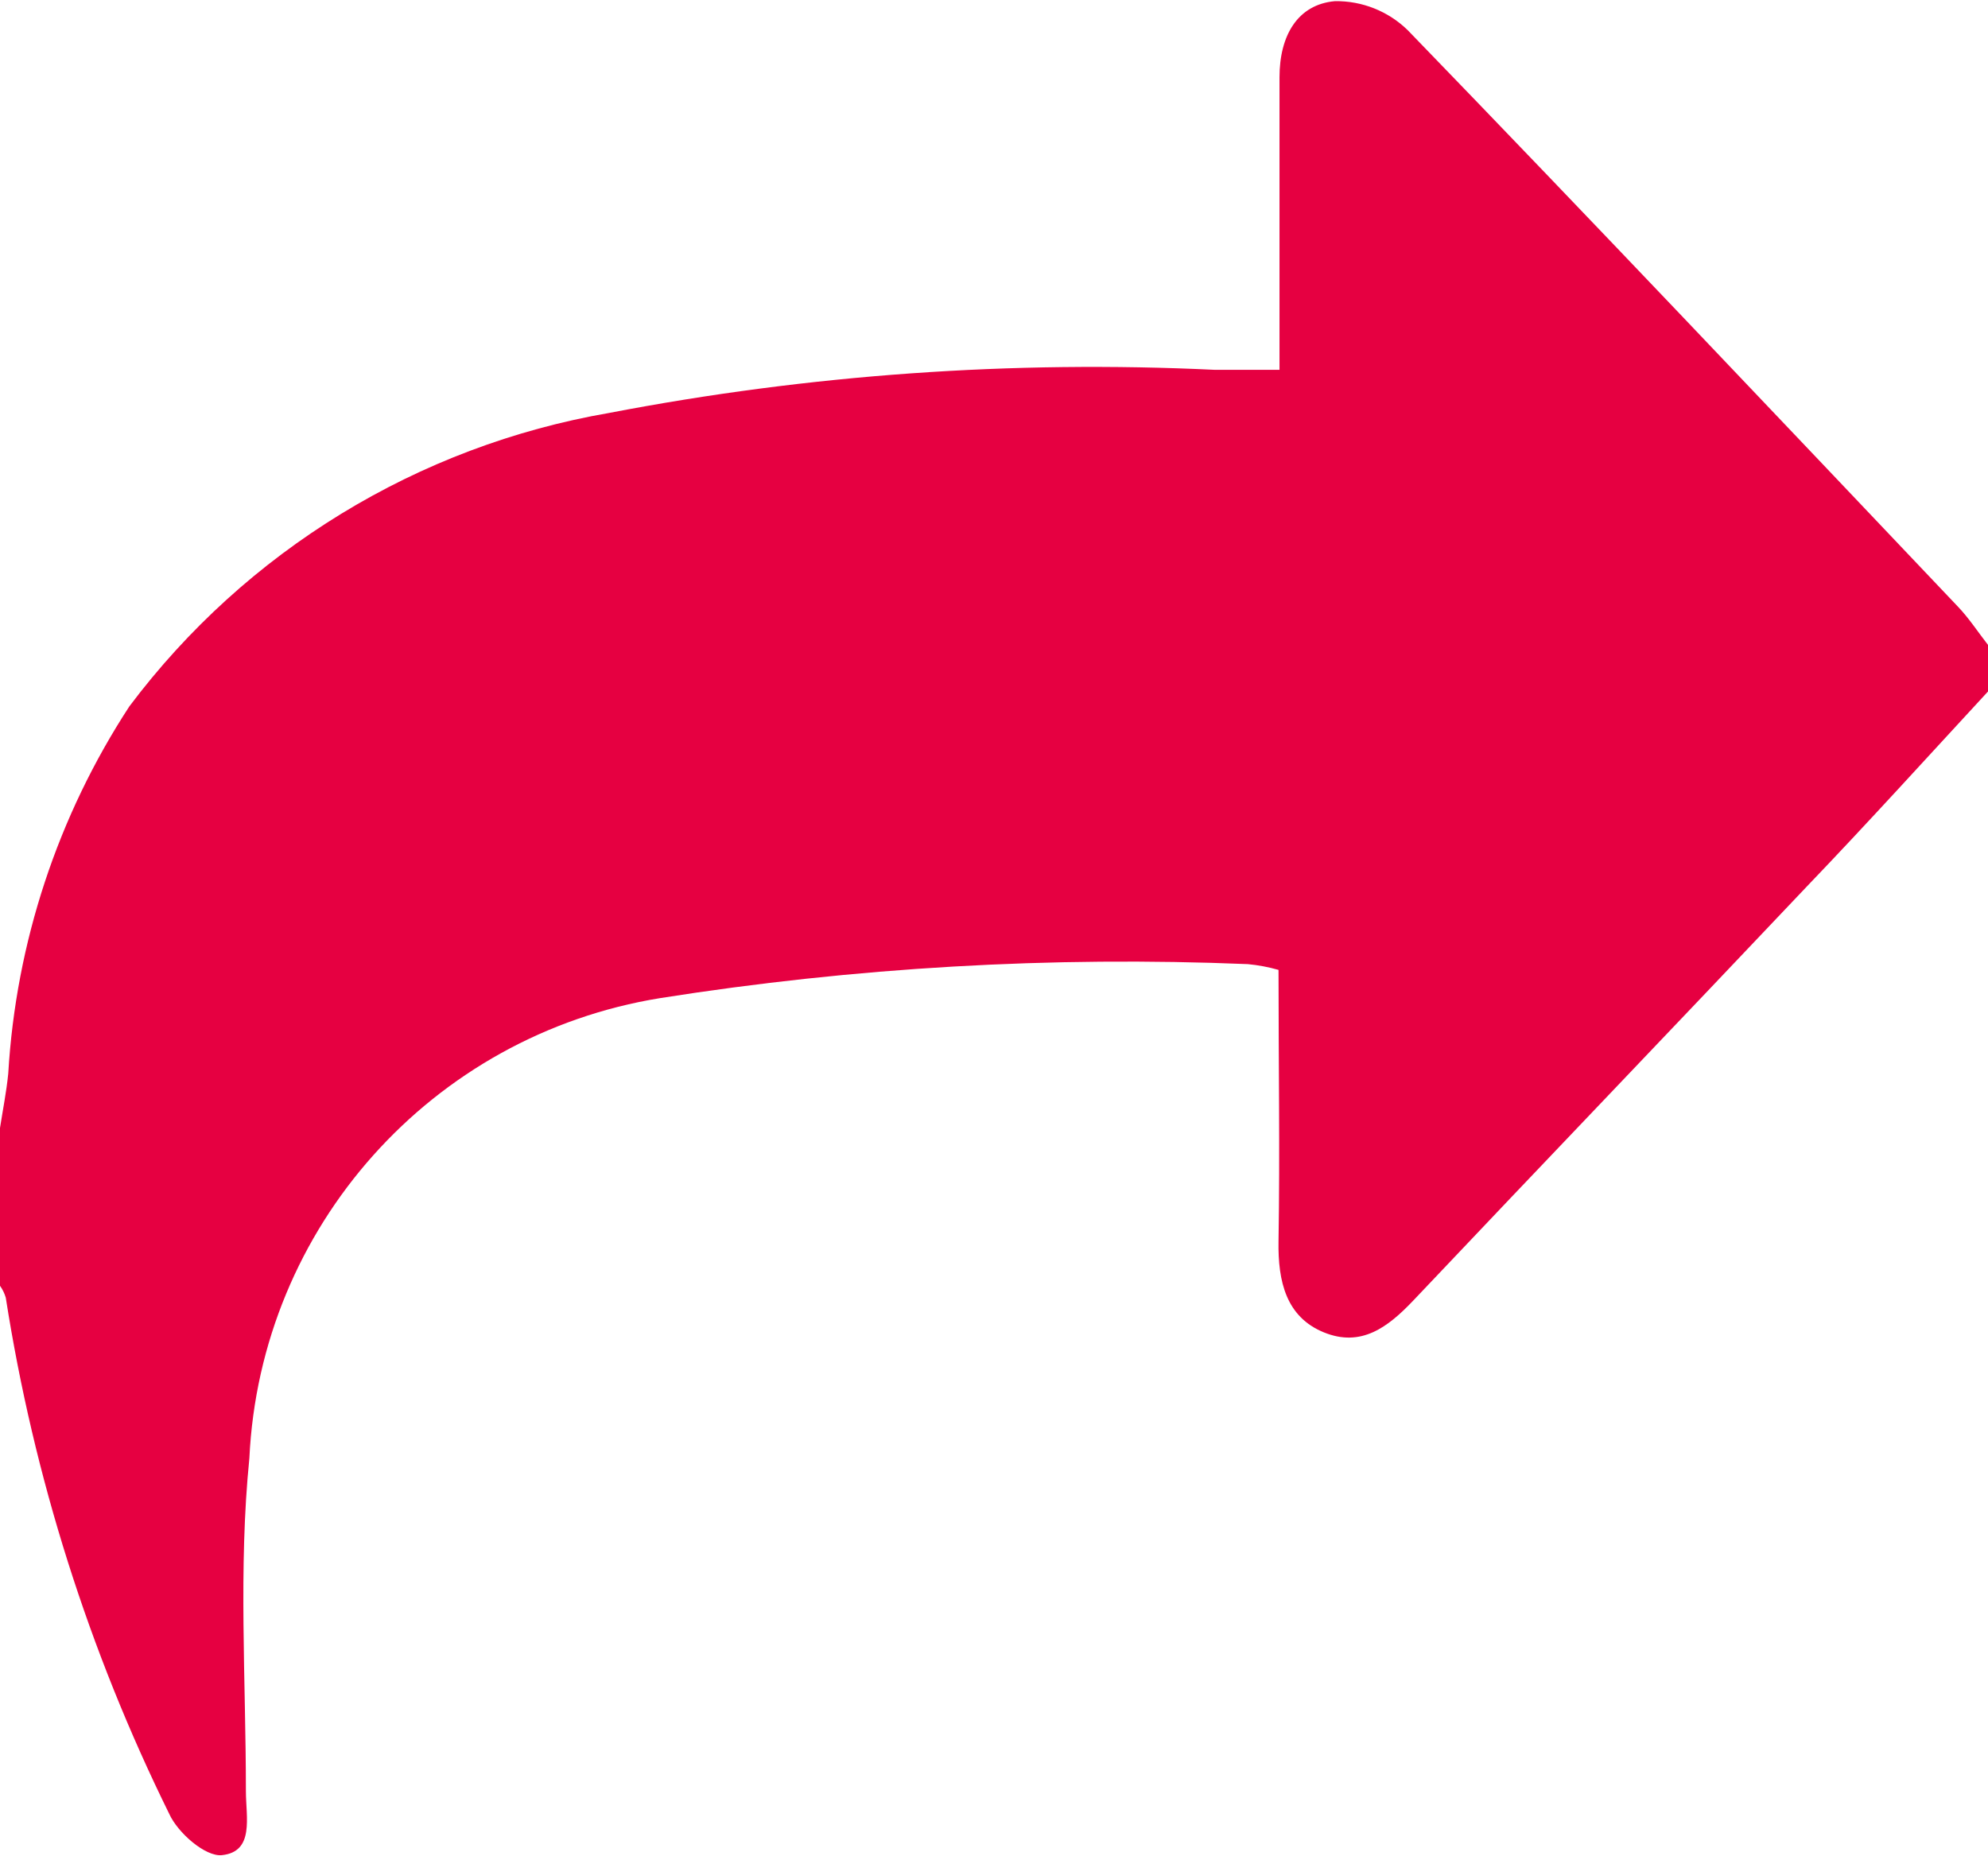
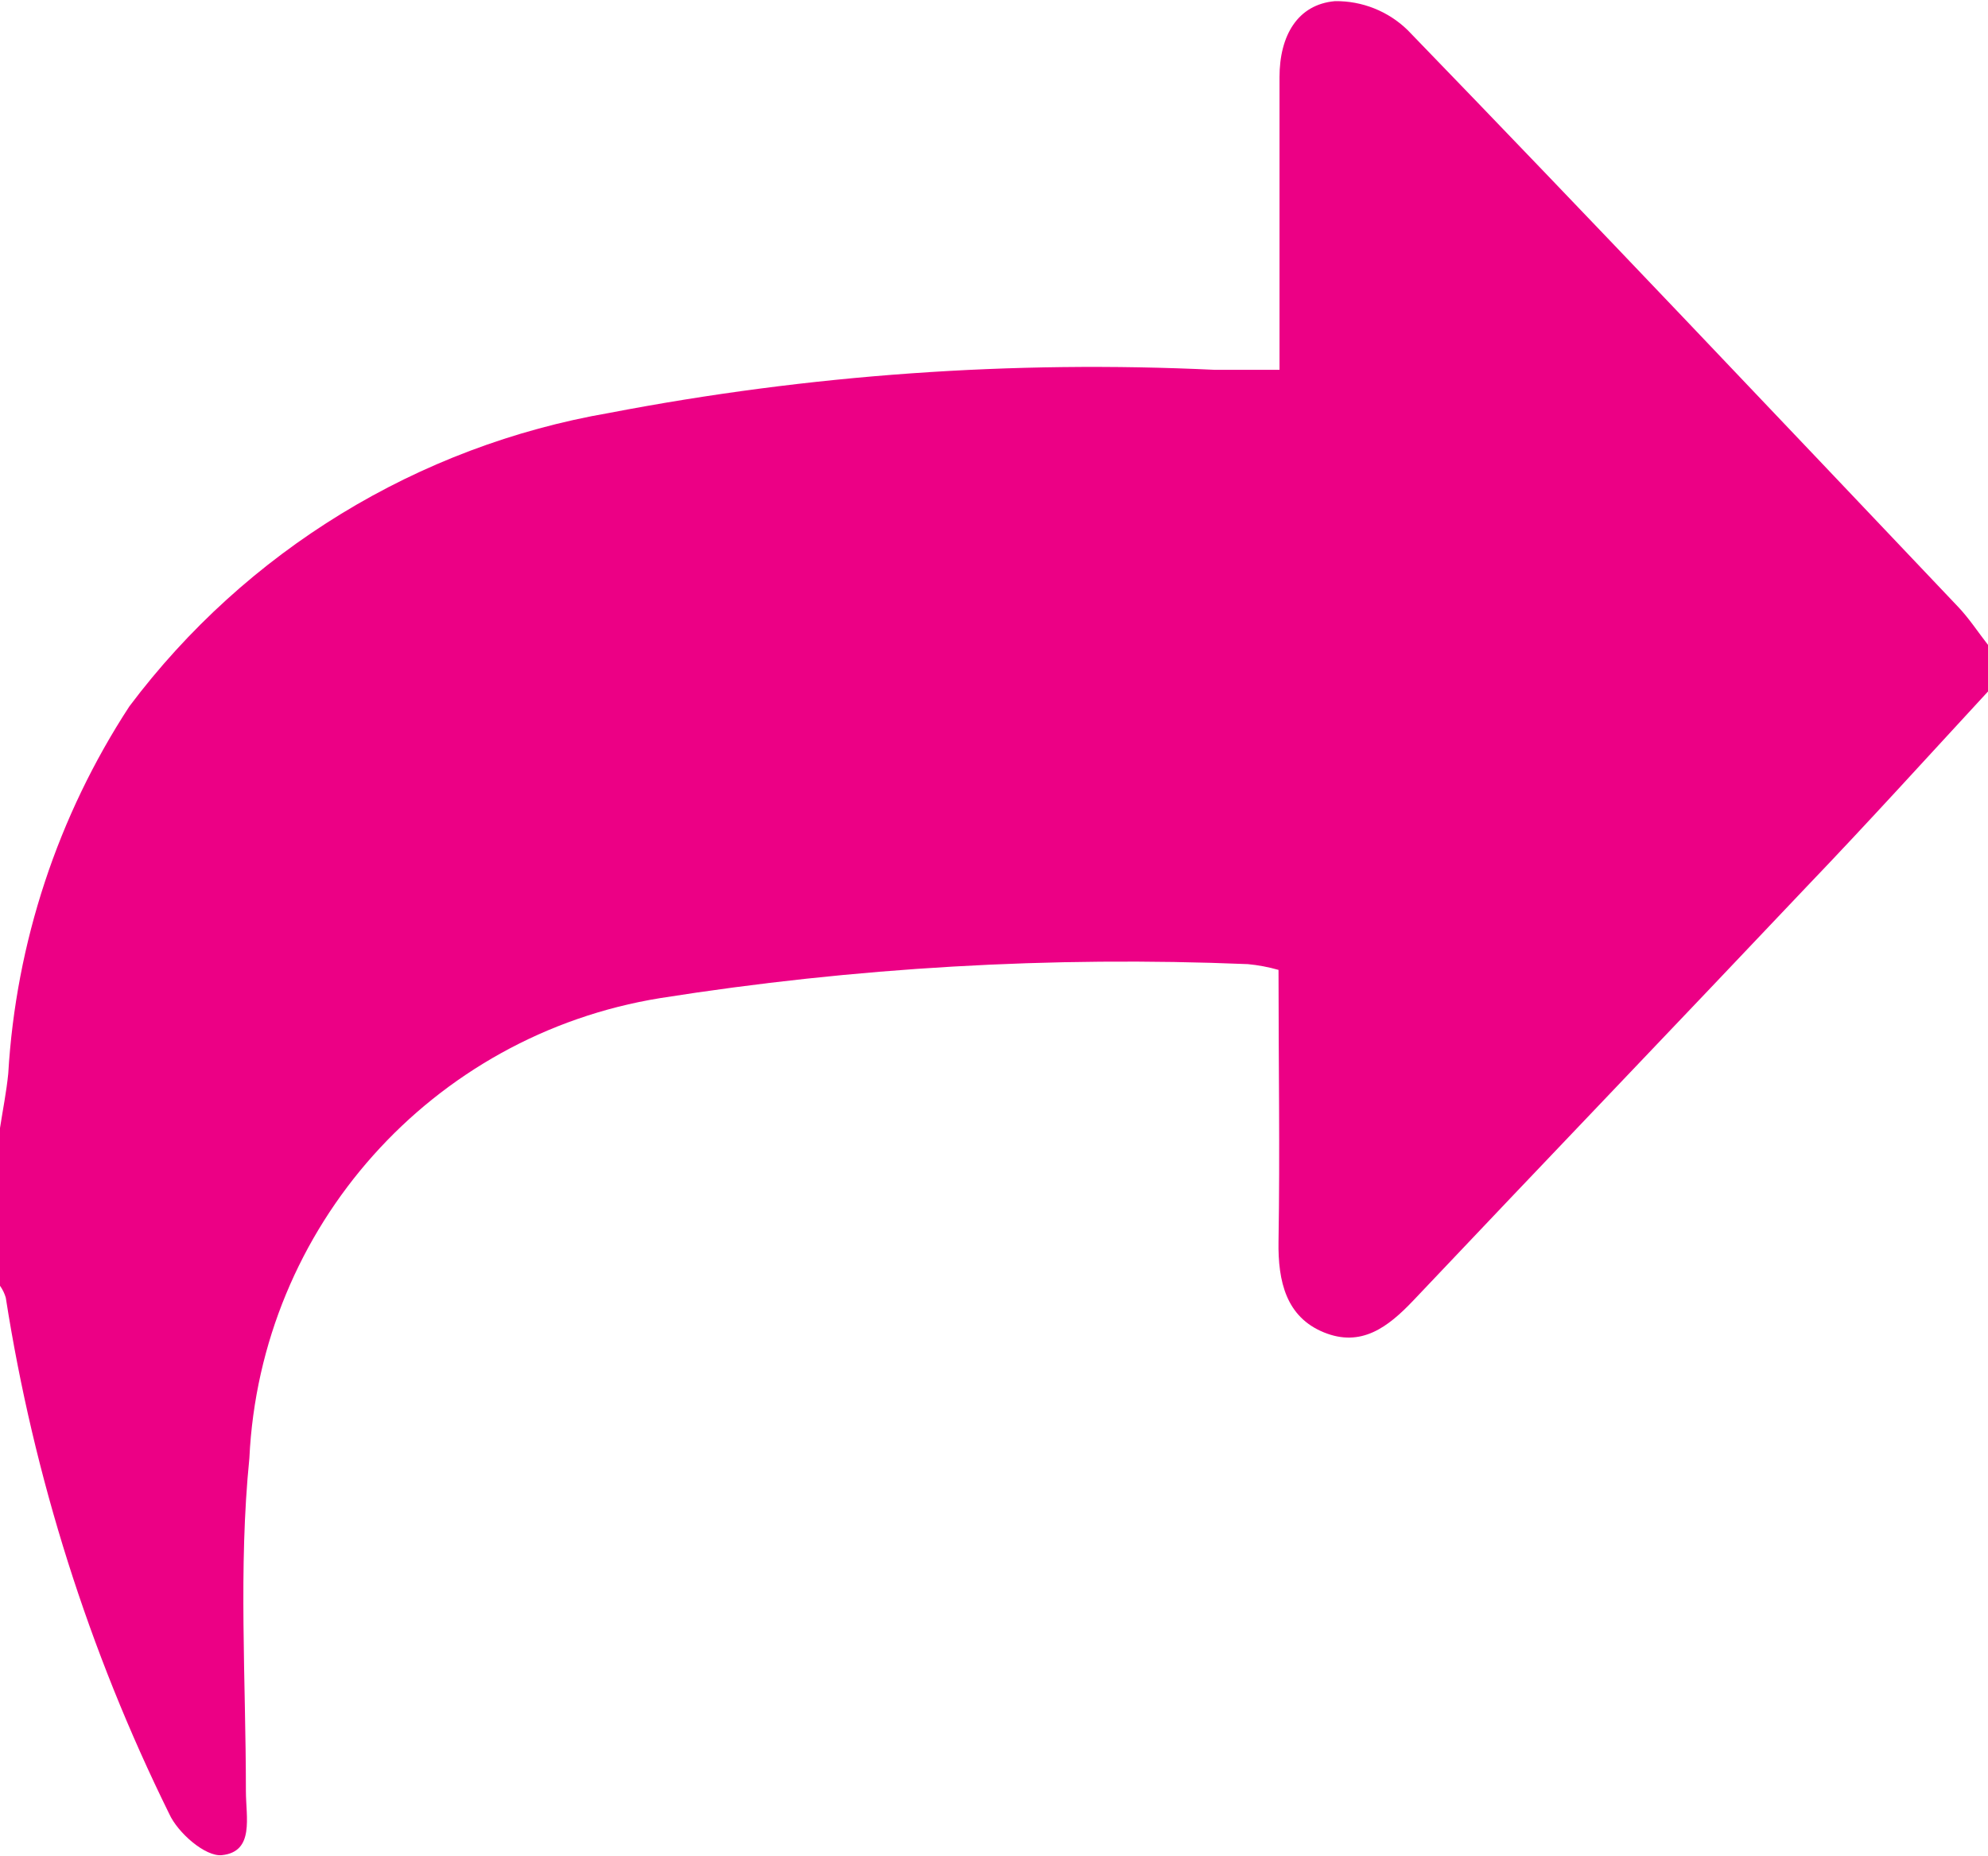
<svg xmlns="http://www.w3.org/2000/svg" id="Group_6872" data-name="Group 6872" width="15" height="14" viewBox="0 0 12.046 11.239">
  <defs>
    <clipPath id="clip-path">
-       <rect id="Rectangle_5535" data-name="Rectangle 5535" width="15" height="14" fill="#e60041" />
+       <rect id="Rectangle_5535" data-name="Rectangle 5535" width="15" height="14" fill="#EC0085" />
    </clipPath>
  </defs>
  <g id="Group_6312" data-name="Group 6312" clip-path="url(#clip-path)">
-     <path id="Path_36041" data-name="Path 36041" d="M12.046,4.188c-.365.395-.726.794-1.1,1.184-.792.837-1.59,1.669-2.382,2.506-.154.162-.316.286-.543.193s-.278-.307-.274-.551c.009-.543,0-1.086,0-1.645a1.028,1.028,0,0,0-.186-.035A18.045,18.045,0,0,0,4,6.046,2.967,2.967,0,0,0,1.511,8.834c-.067.666-.021,1.344-.021,2.017,0,.158.053.367-.145.388-.1.011-.268-.135-.32-.251a10.863,10.863,0,0,1-.99-3.127A.241.241,0,0,0,0,7.789V6.833c.017-.11.039-.219.05-.33A4.559,4.559,0,0,1,.784,4.278,4.62,4.62,0,0,1,3.692,2.5a15.527,15.527,0,0,1,3.67-.261h.391c0-.616,0-1.195,0-1.773,0-.253.11-.441.336-.461A.619.619,0,0,1,8.53.181c1.119,1.156,2.225,2.325,3.333,3.492.068.071.123.156.184.234Z" transform="translate(0 0)" fill="#e60041" />
+     <path id="Path_36041" data-name="Path 36041" d="M12.046,4.188c-.365.395-.726.794-1.1,1.184-.792.837-1.59,1.669-2.382,2.506-.154.162-.316.286-.543.193s-.278-.307-.274-.551c.009-.543,0-1.086,0-1.645a1.028,1.028,0,0,0-.186-.035A18.045,18.045,0,0,0,4,6.046,2.967,2.967,0,0,0,1.511,8.834c-.067.666-.021,1.344-.021,2.017,0,.158.053.367-.145.388-.1.011-.268-.135-.32-.251a10.863,10.863,0,0,1-.99-3.127A.241.241,0,0,0,0,7.789V6.833c.017-.11.039-.219.05-.33A4.559,4.559,0,0,1,.784,4.278,4.62,4.62,0,0,1,3.692,2.5a15.527,15.527,0,0,1,3.67-.261h.391c0-.616,0-1.195,0-1.773,0-.253.11-.441.336-.461A.619.619,0,0,1,8.53.181c1.119,1.156,2.225,2.325,3.333,3.492.068.071.123.156.184.234Z" transform="translate(0 0)" fill="#EC0085" />
  </g>
</svg>
